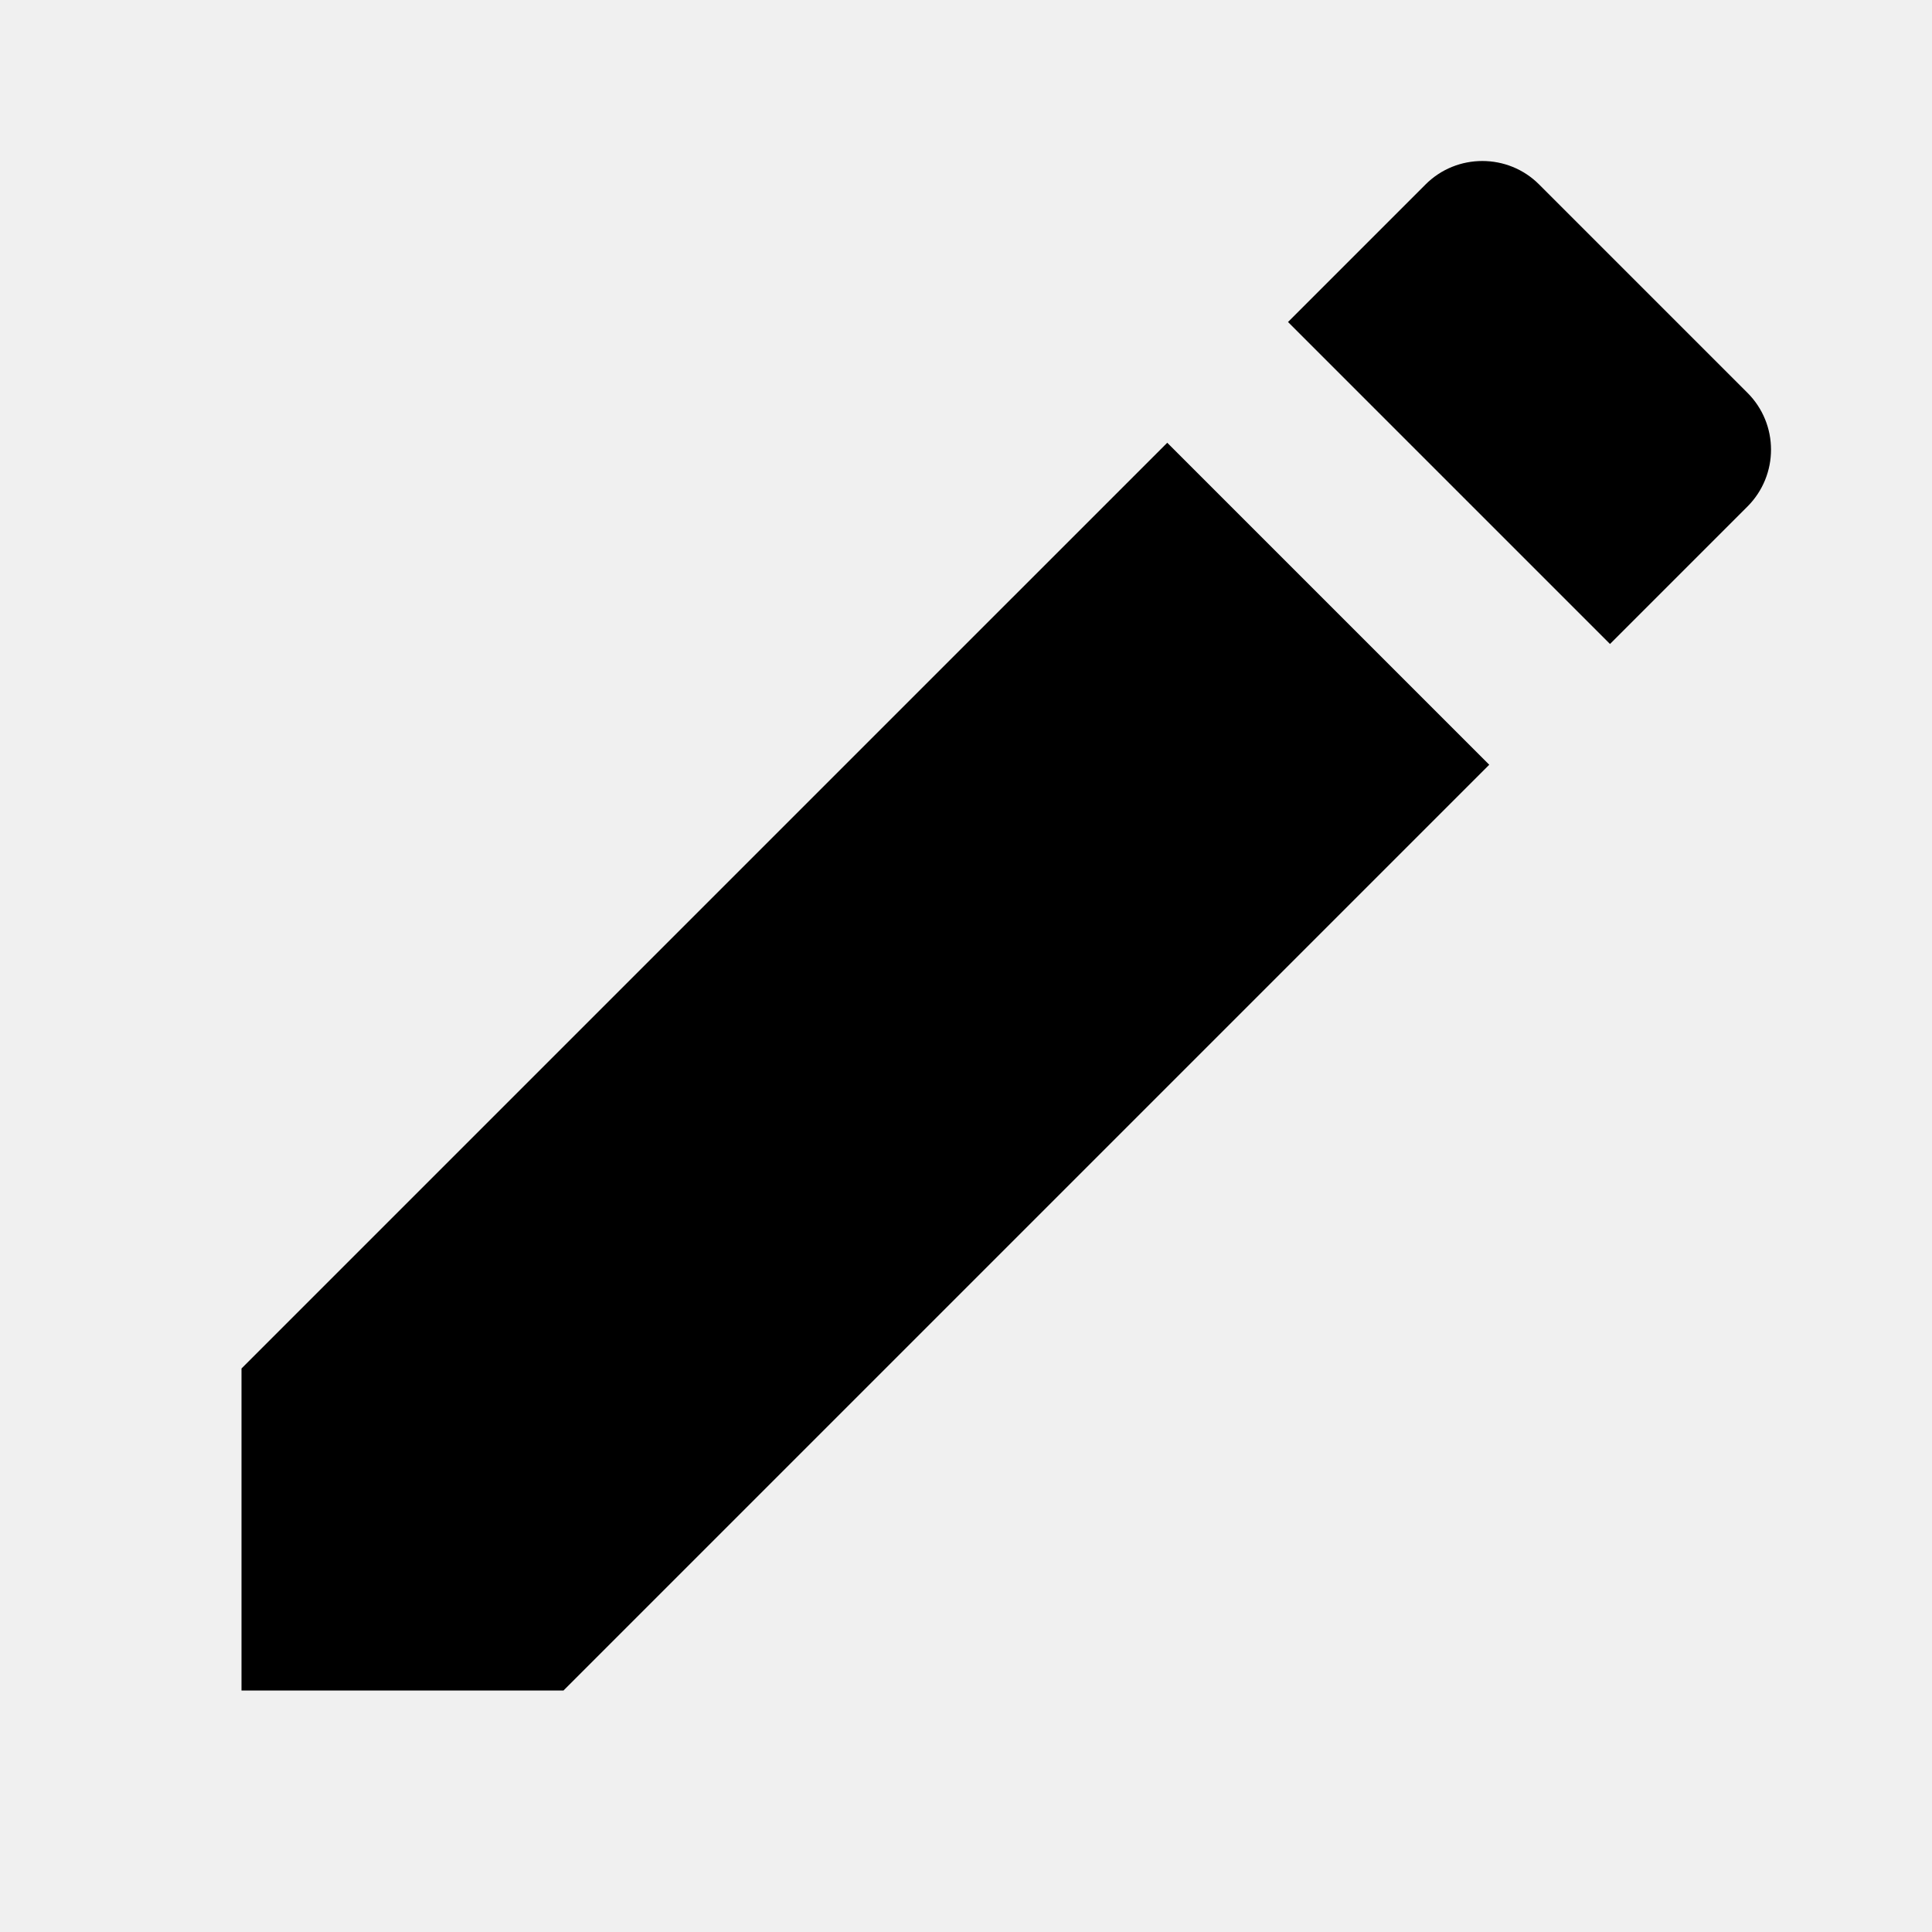
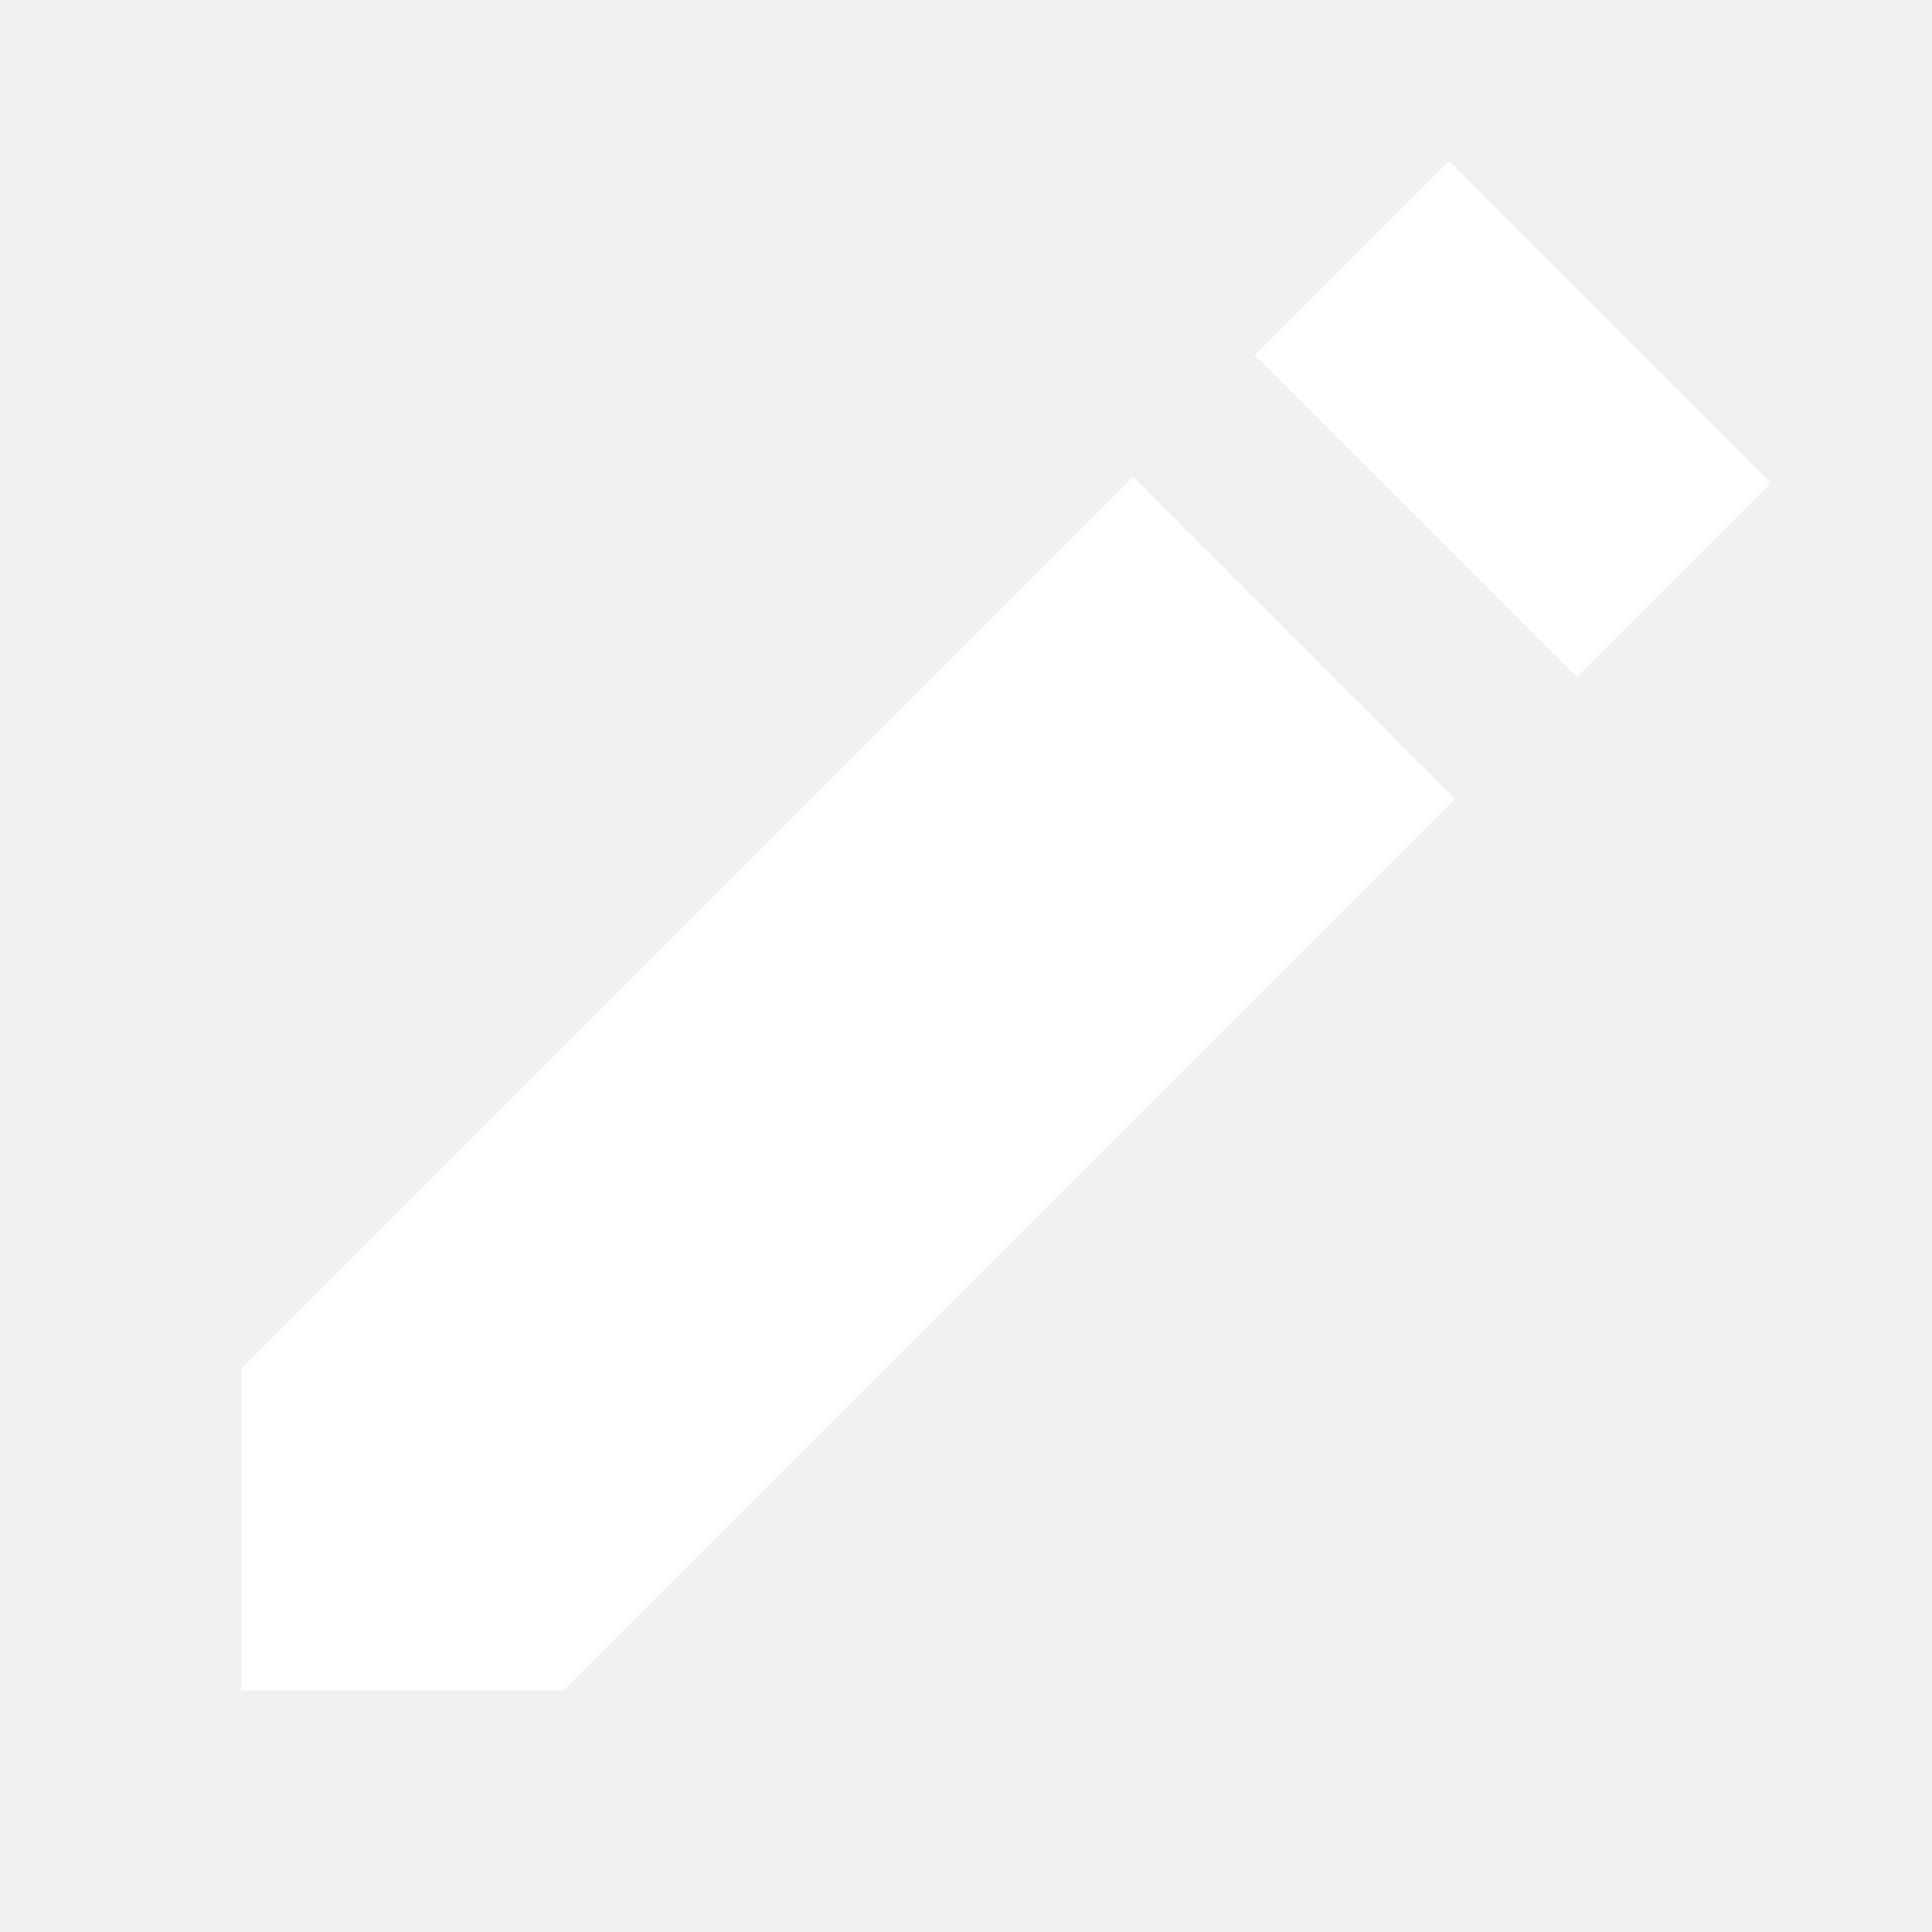
- <svg xmlns="http://www.w3.org/2000/svg" fill="#000000" viewBox="0 0 24 24" width="24px" height="24px">
-   <path d="M 18.414 2 C 18.158 2 17.902 2.097 17.707 2.293 L 16 4 L 20 8 L 21.707 6.293 C 22.098 5.902 22.098 5.269 21.707 4.879 L 19.121 2.293 C 18.926 2.097 18.67 2 18.414 2 z M 14.5 5.5 L 3 17 L 3 21 L 7 21 L 18.5 9.5 L 14.5 5.5 z" />
+ <svg xmlns="http://www.w3.org/2000/svg" fill="#ffffff" viewBox="0 0 24 24" width="24px" height="24px">
+   <path d="M 18 2 L 15.586 4.414 L 19.586 8.414 L 22 6 L 18 2 z M 14.076 5.924 L 3 17 L 3 21 L 7 21 L 18.076 9.924 L 14.076 5.924 z" />
</svg>
